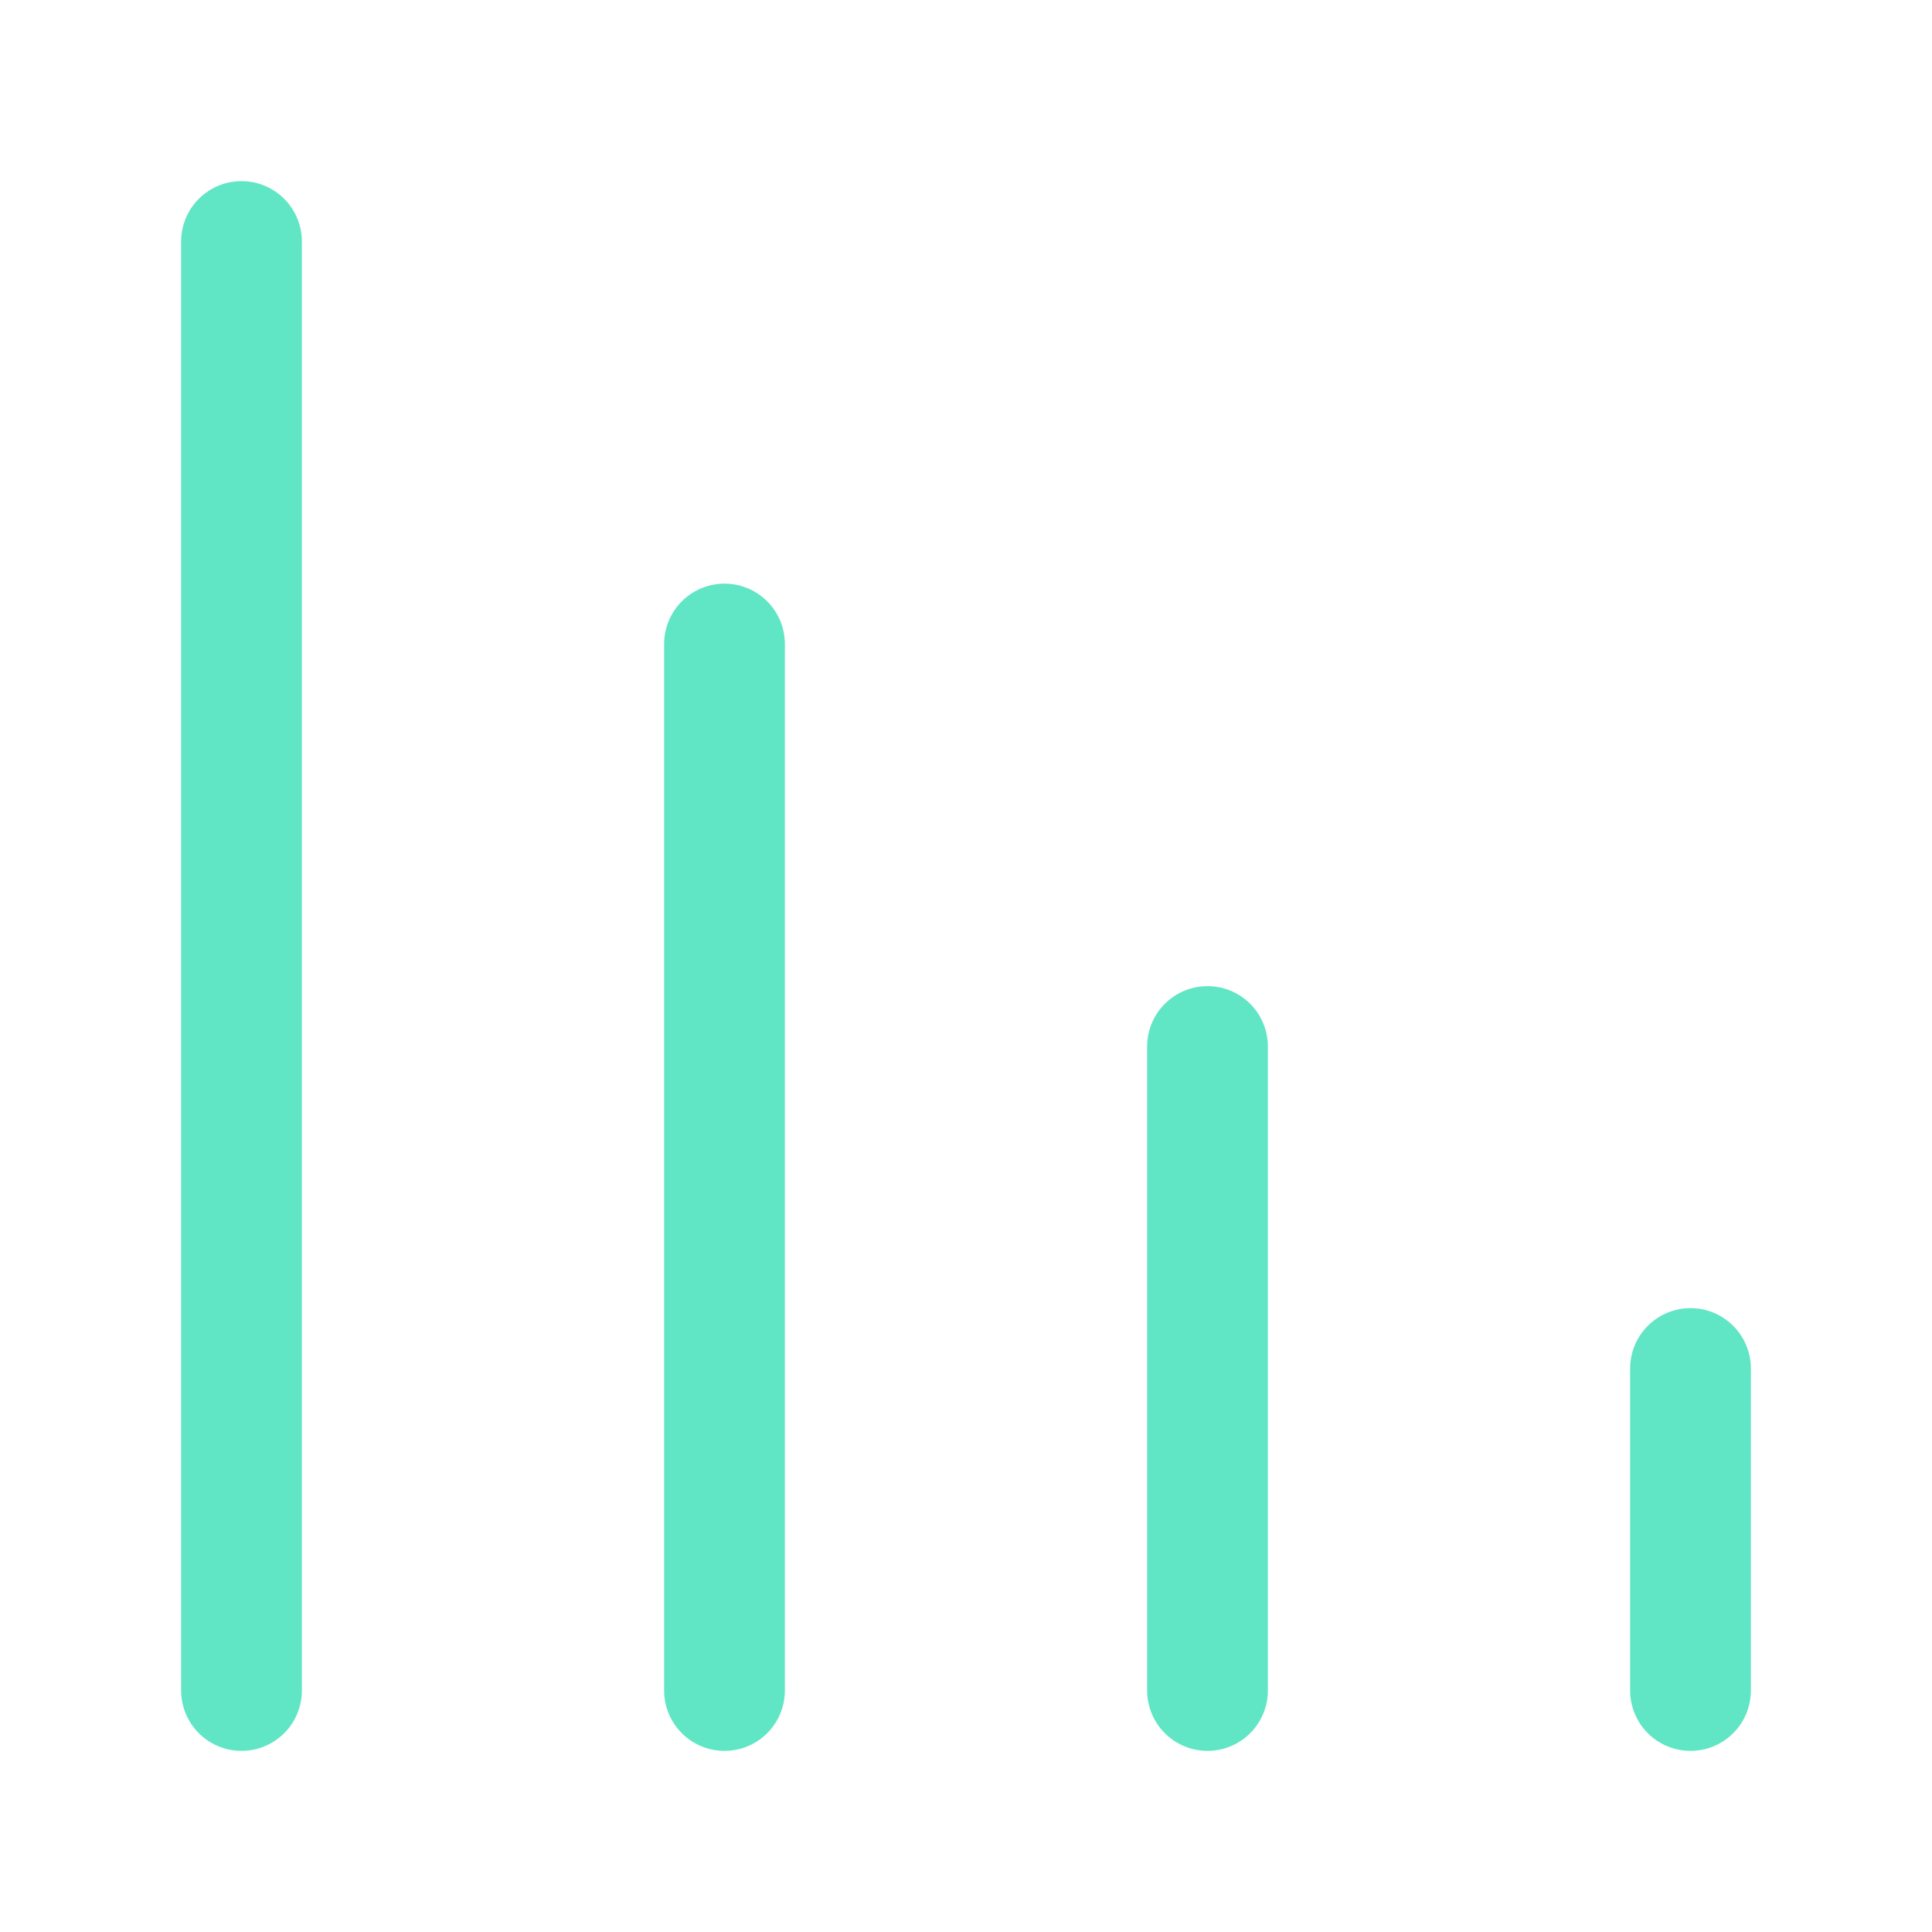
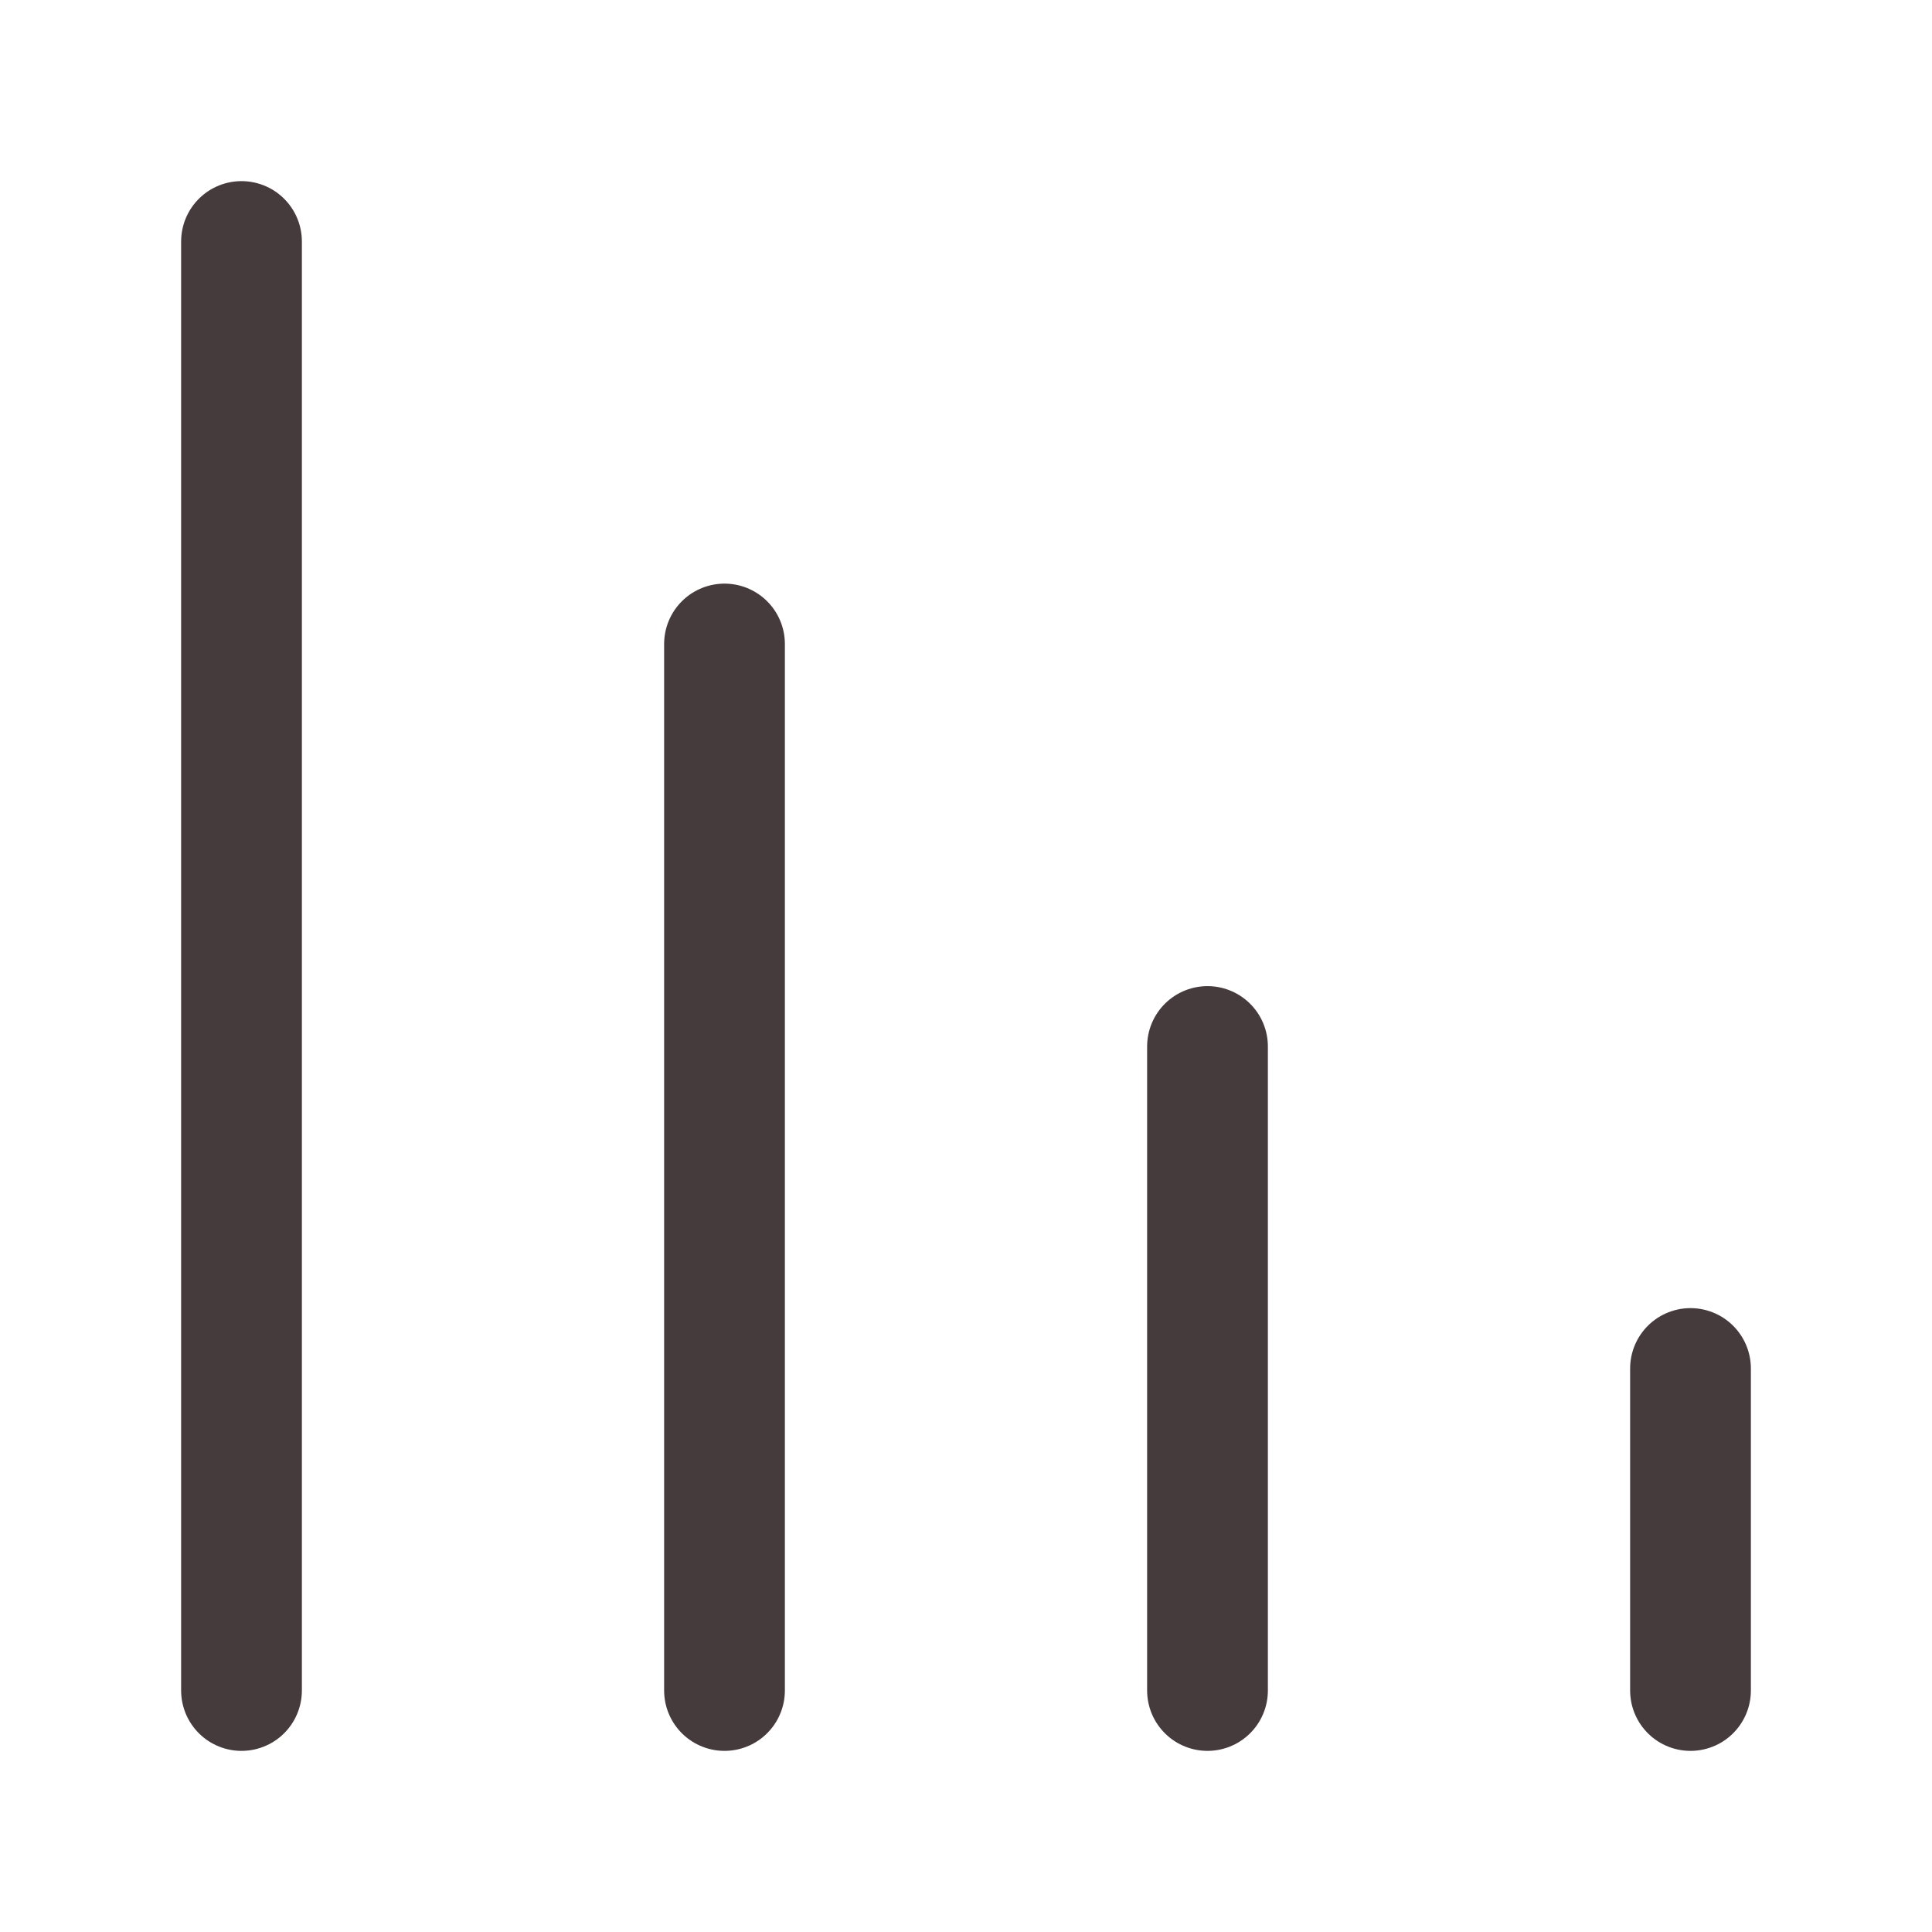
<svg xmlns="http://www.w3.org/2000/svg" width="24" height="24" viewBox="0 0 24 24" fill="none">
-   <path d="M21 17V21" stroke="#60E6C5" stroke-width="1.5" stroke-linecap="round" stroke-linejoin="round" />
-   <path d="M15 13V21" stroke="#60E6C5" stroke-width="1.5" stroke-linecap="round" stroke-linejoin="round" />
-   <path d="M9 8V21" stroke="#60E6C5" stroke-width="1.5" stroke-linecap="round" stroke-linejoin="round" />
-   <path d="M3 3V21" stroke="#60E6C5" stroke-width="1.5" stroke-linecap="round" stroke-linejoin="round" />
+   <path d="M21 17V21" stroke="#453a3c " stroke-width="1.5" stroke-linecap="round" stroke-linejoin="round" />
+   <path d="M15 13V21" stroke="#453a3c " stroke-width="1.5" stroke-linecap="round" stroke-linejoin="round" />
+   <path d="M9 8V21" stroke="#453a3c " stroke-width="1.5" stroke-linecap="round" stroke-linejoin="round" />
+   <path d="M3 3V21" stroke="#453a3c " stroke-width="1.5" stroke-linecap="round" stroke-linejoin="round" />
</svg>
